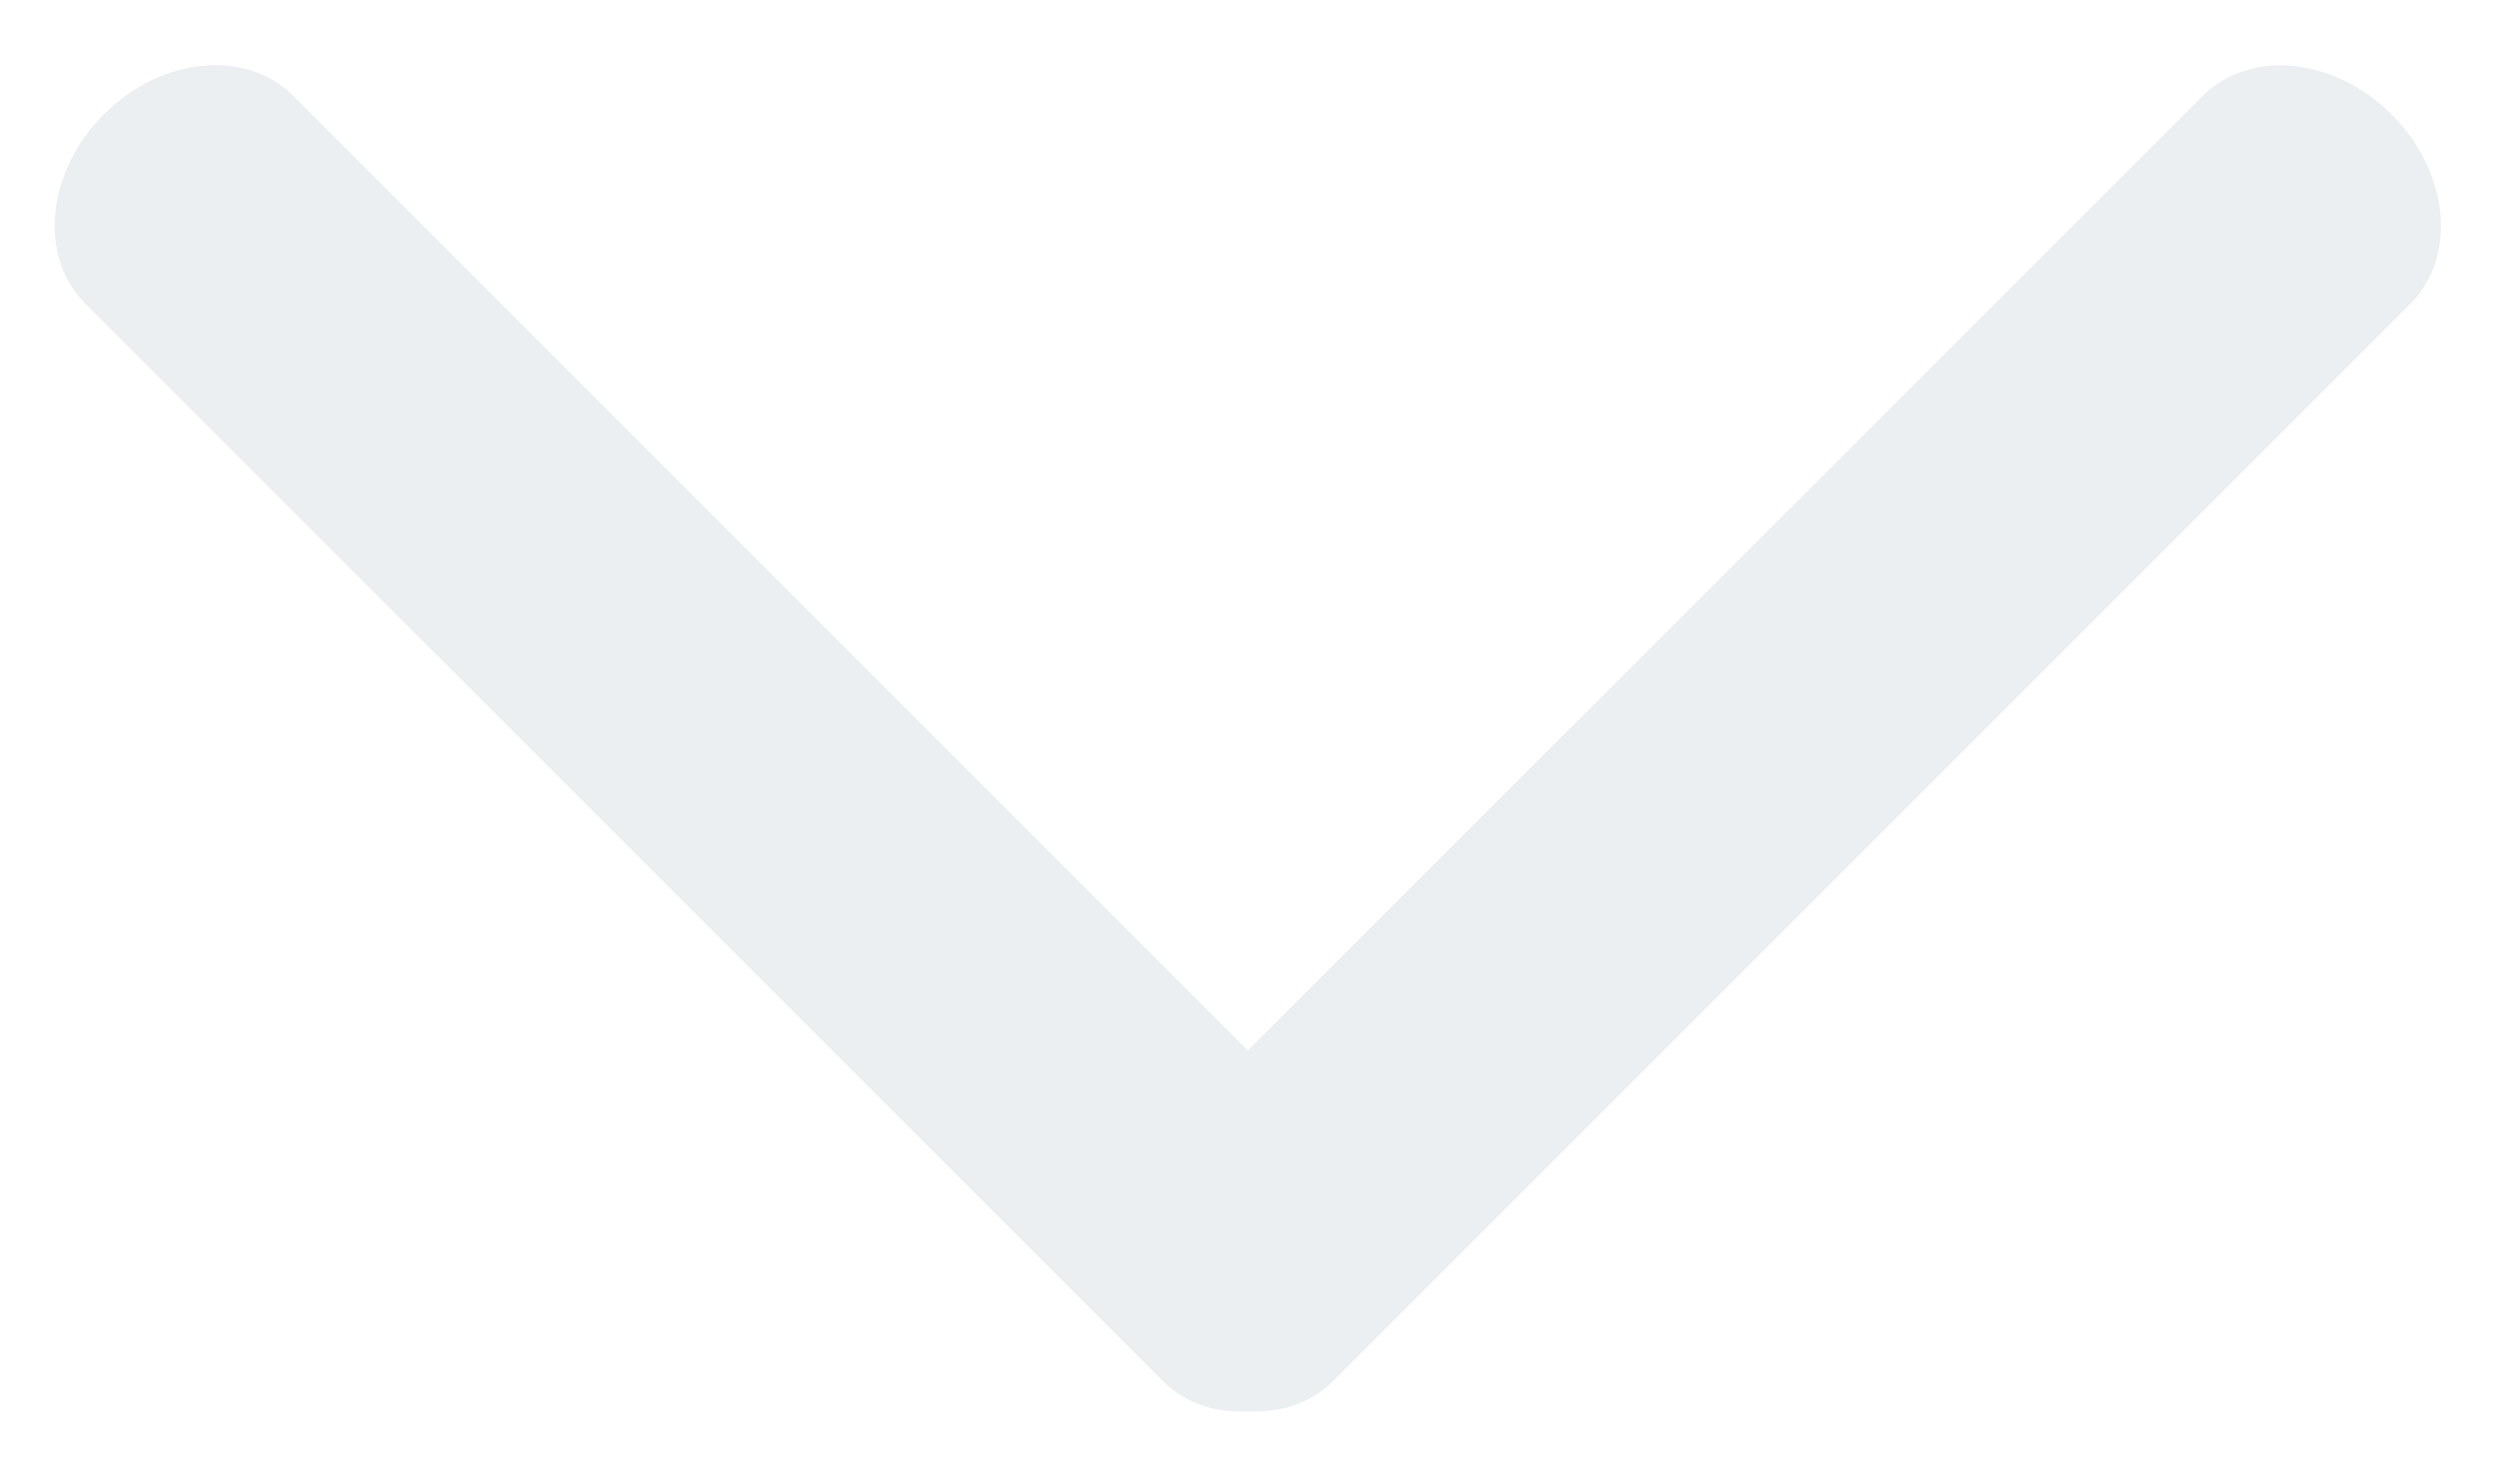
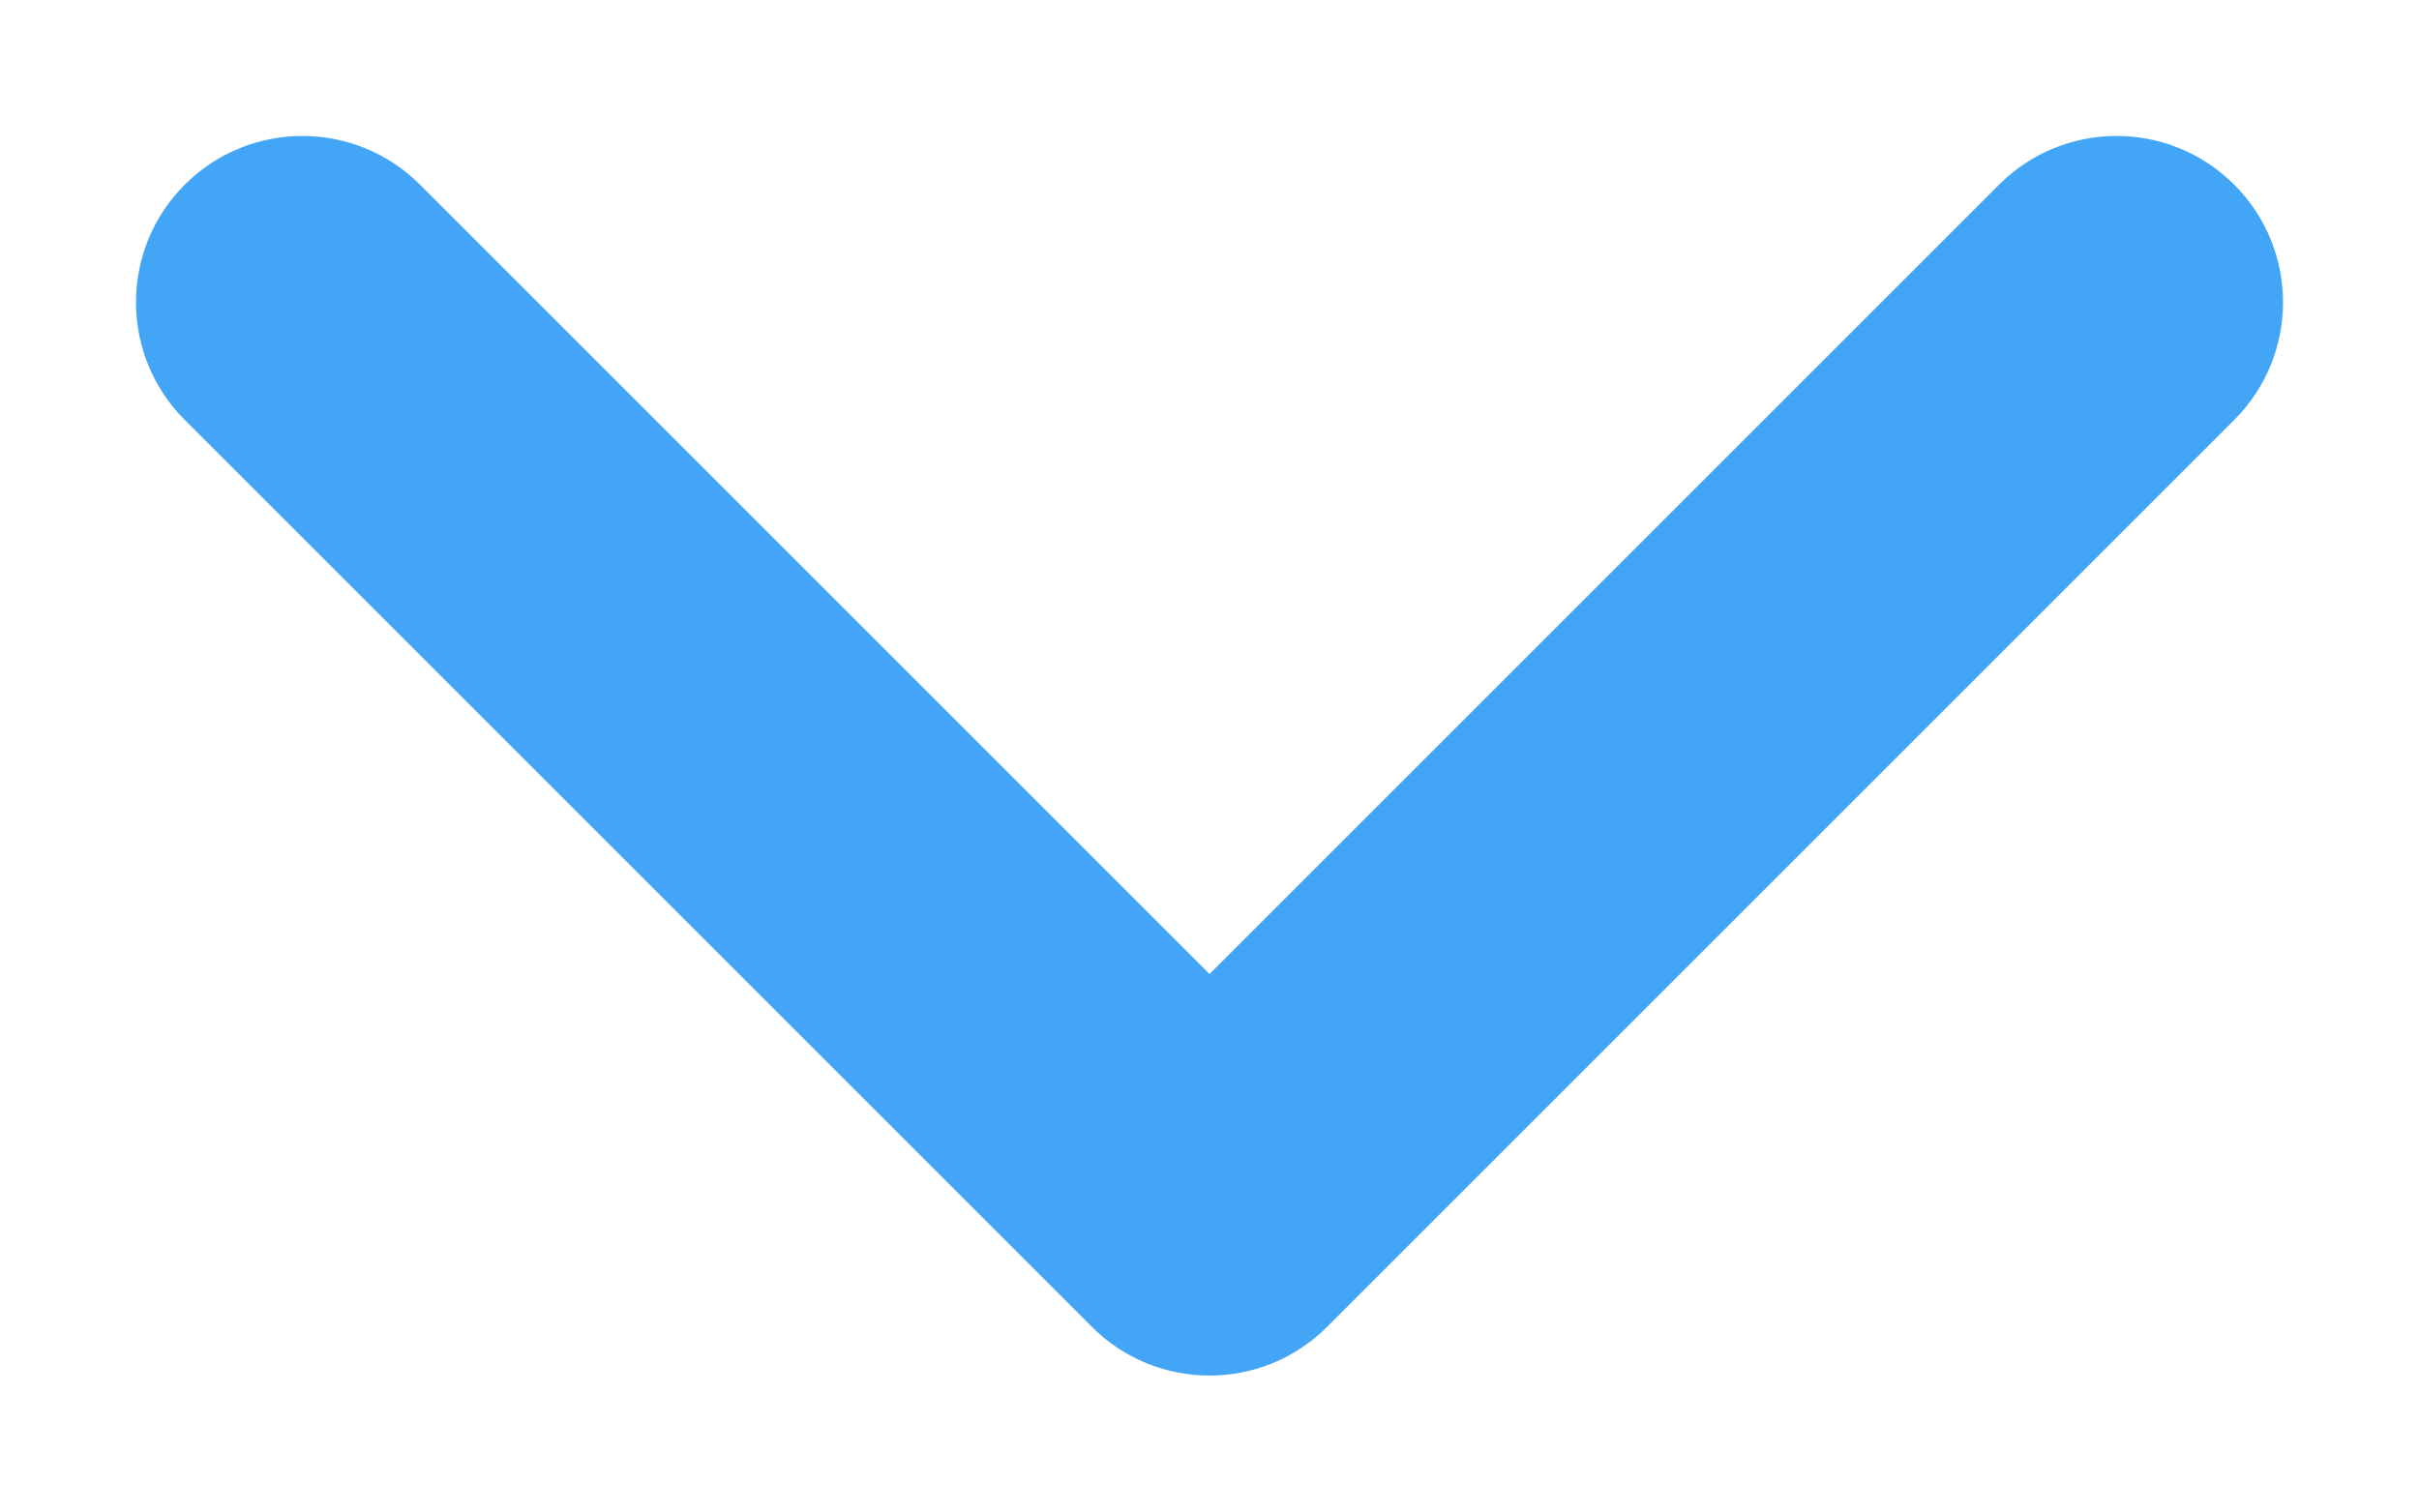
- <svg xmlns="http://www.w3.org/2000/svg" width="17" height="10" viewBox="0 0 17 10">
-   <path d="M8.485 7.142L1.995.652C1.674.33 1.097.387.706.777c-.39.39-.447.967-.127 1.287L7.906 9.39c.15.152.36.22.58.207.22.012.427-.055.58-.206l7.325-7.325c.32-.32.264-.896-.127-1.287-.39-.39-.966-.447-1.286-.127L8.485 7.143z" fill="#ECEFF1" fill-rule="evenodd" id="app-icon" />
+ <svg xmlns="http://www.w3.org/2000/svg" width="16" height="10" viewBox="0 0 16 10">
+   <path d="M8 6.444L2.778 1.222c-.43-.43-1.126-.43-1.556 0-.43.43-.43 1.126 0 1.556l6 6c.43.43 1.126.43 1.556 0l6-6c.43-.43.43-1.126 0-1.556-.43-.43-1.126-.43-1.556 0L8 6.444z" fill-rule="nonzero" fill="#42A5F5" />
</svg>
